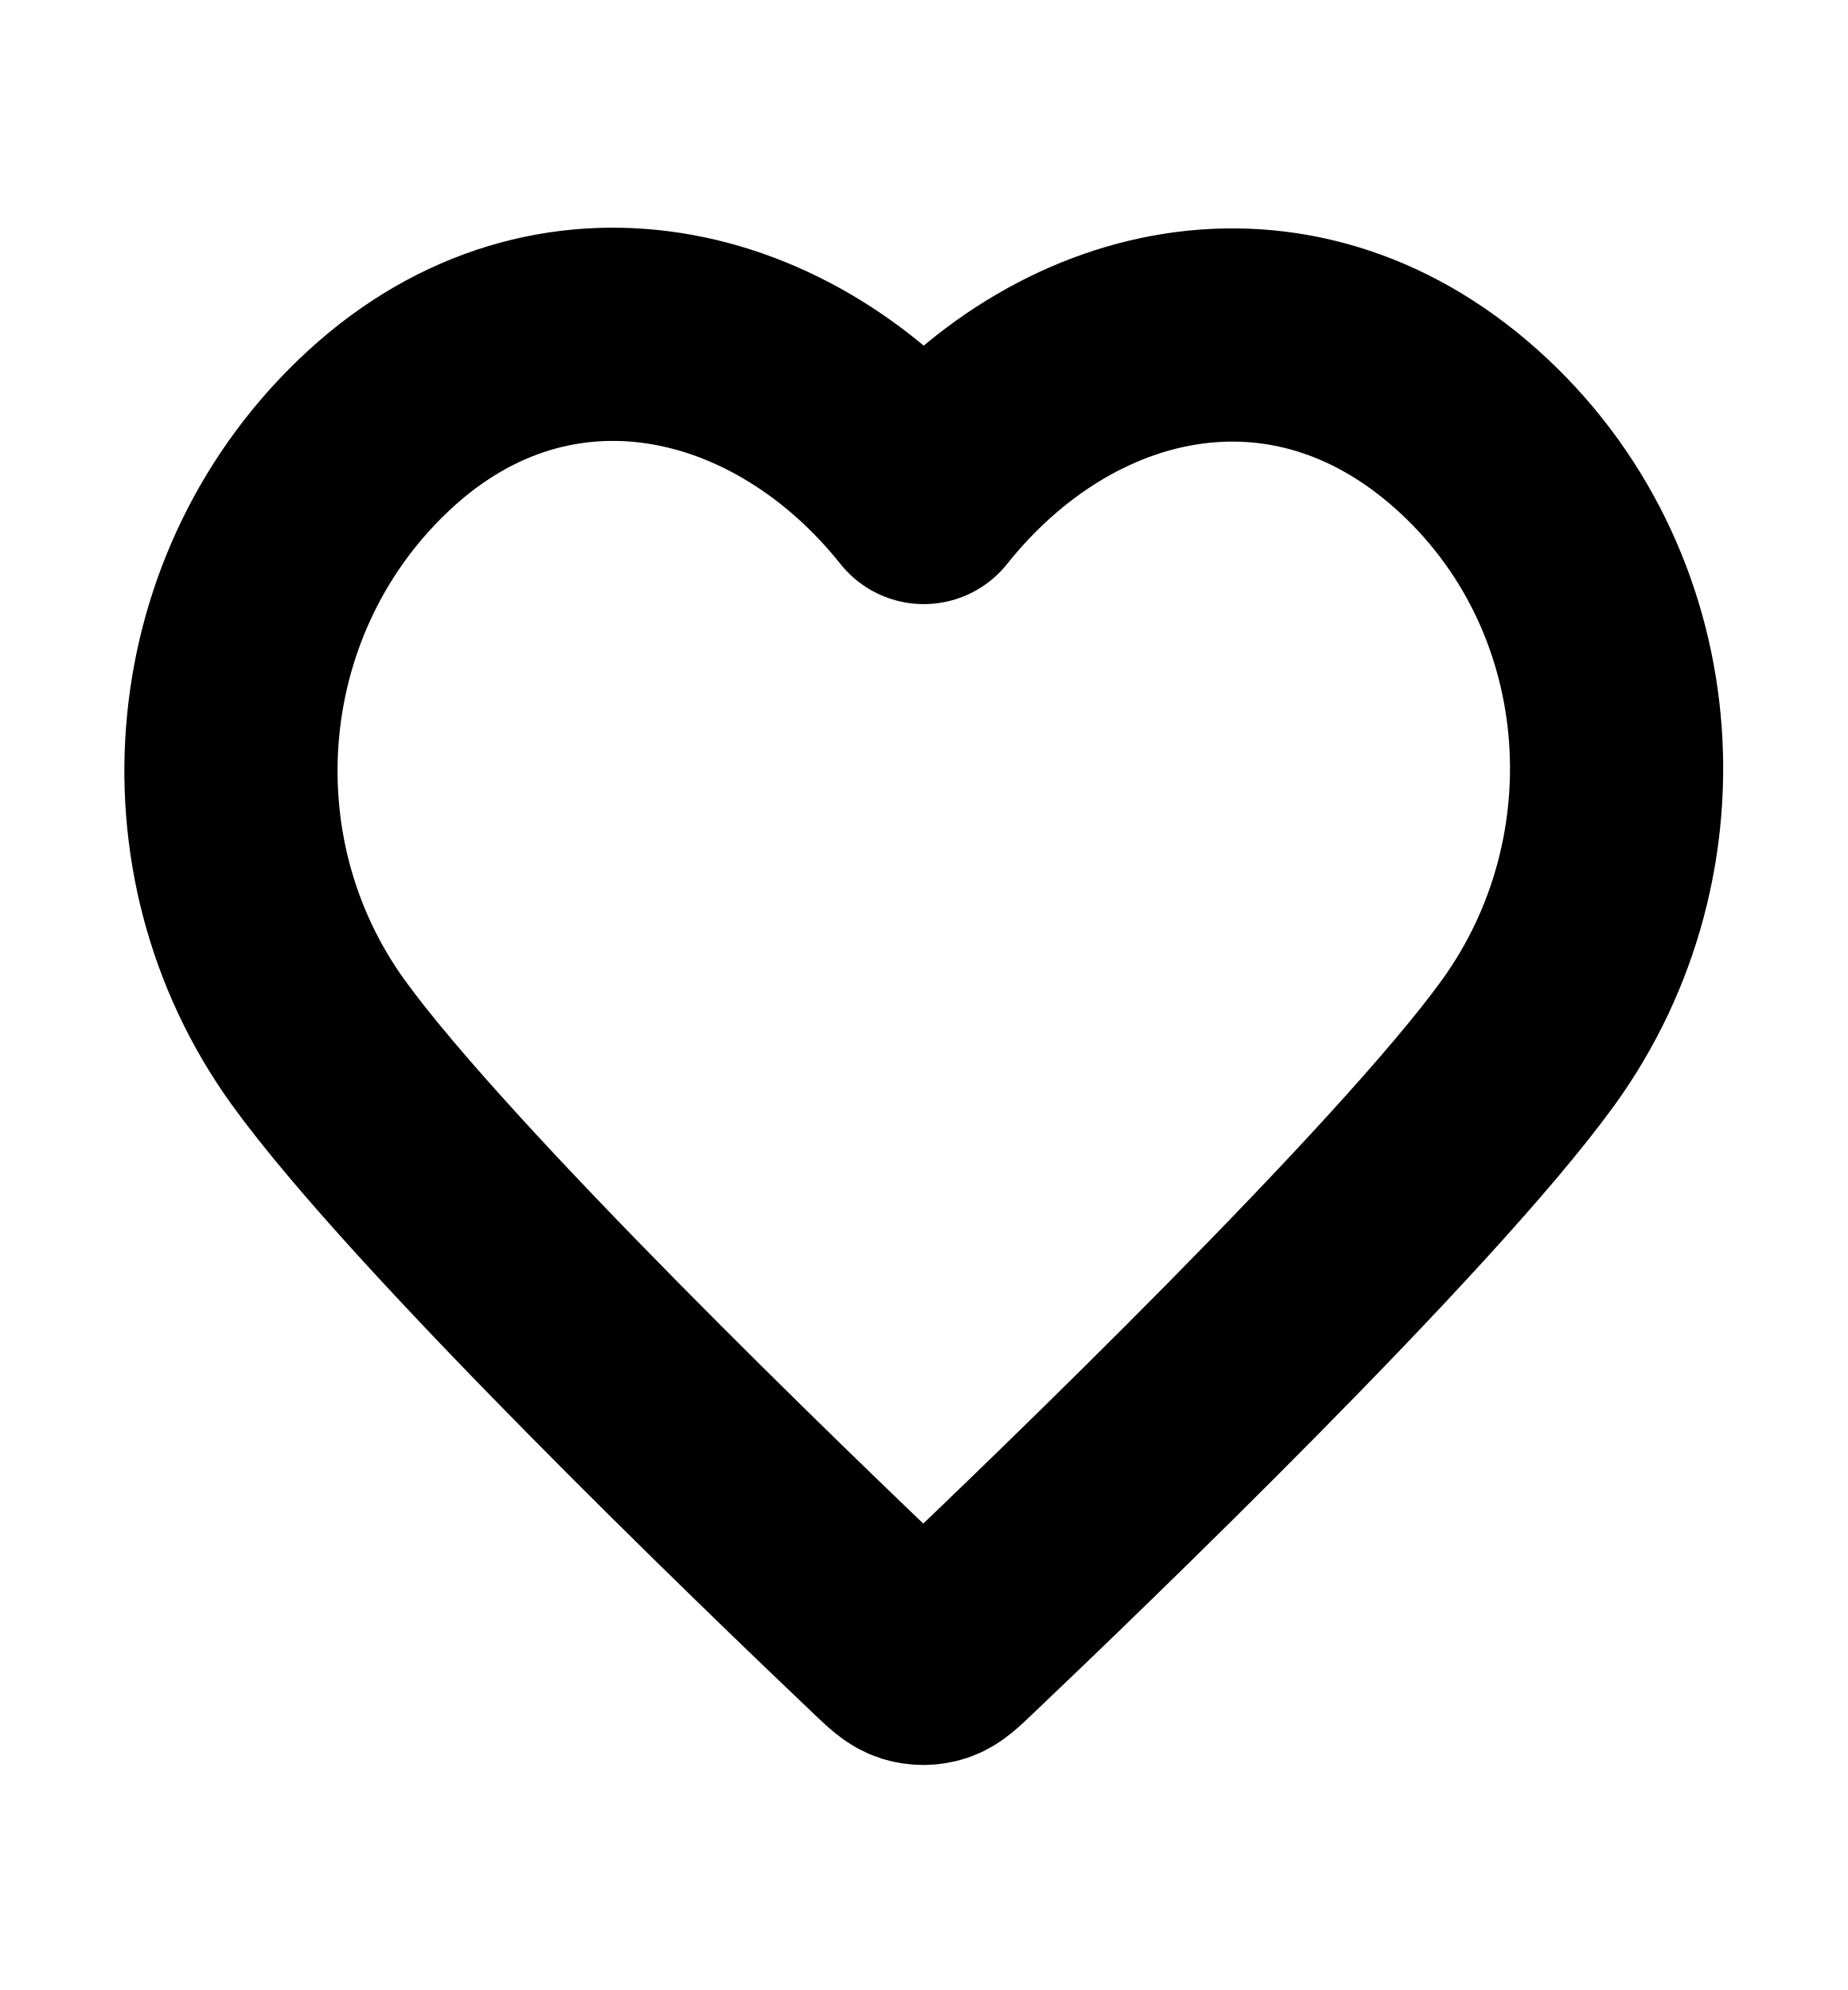
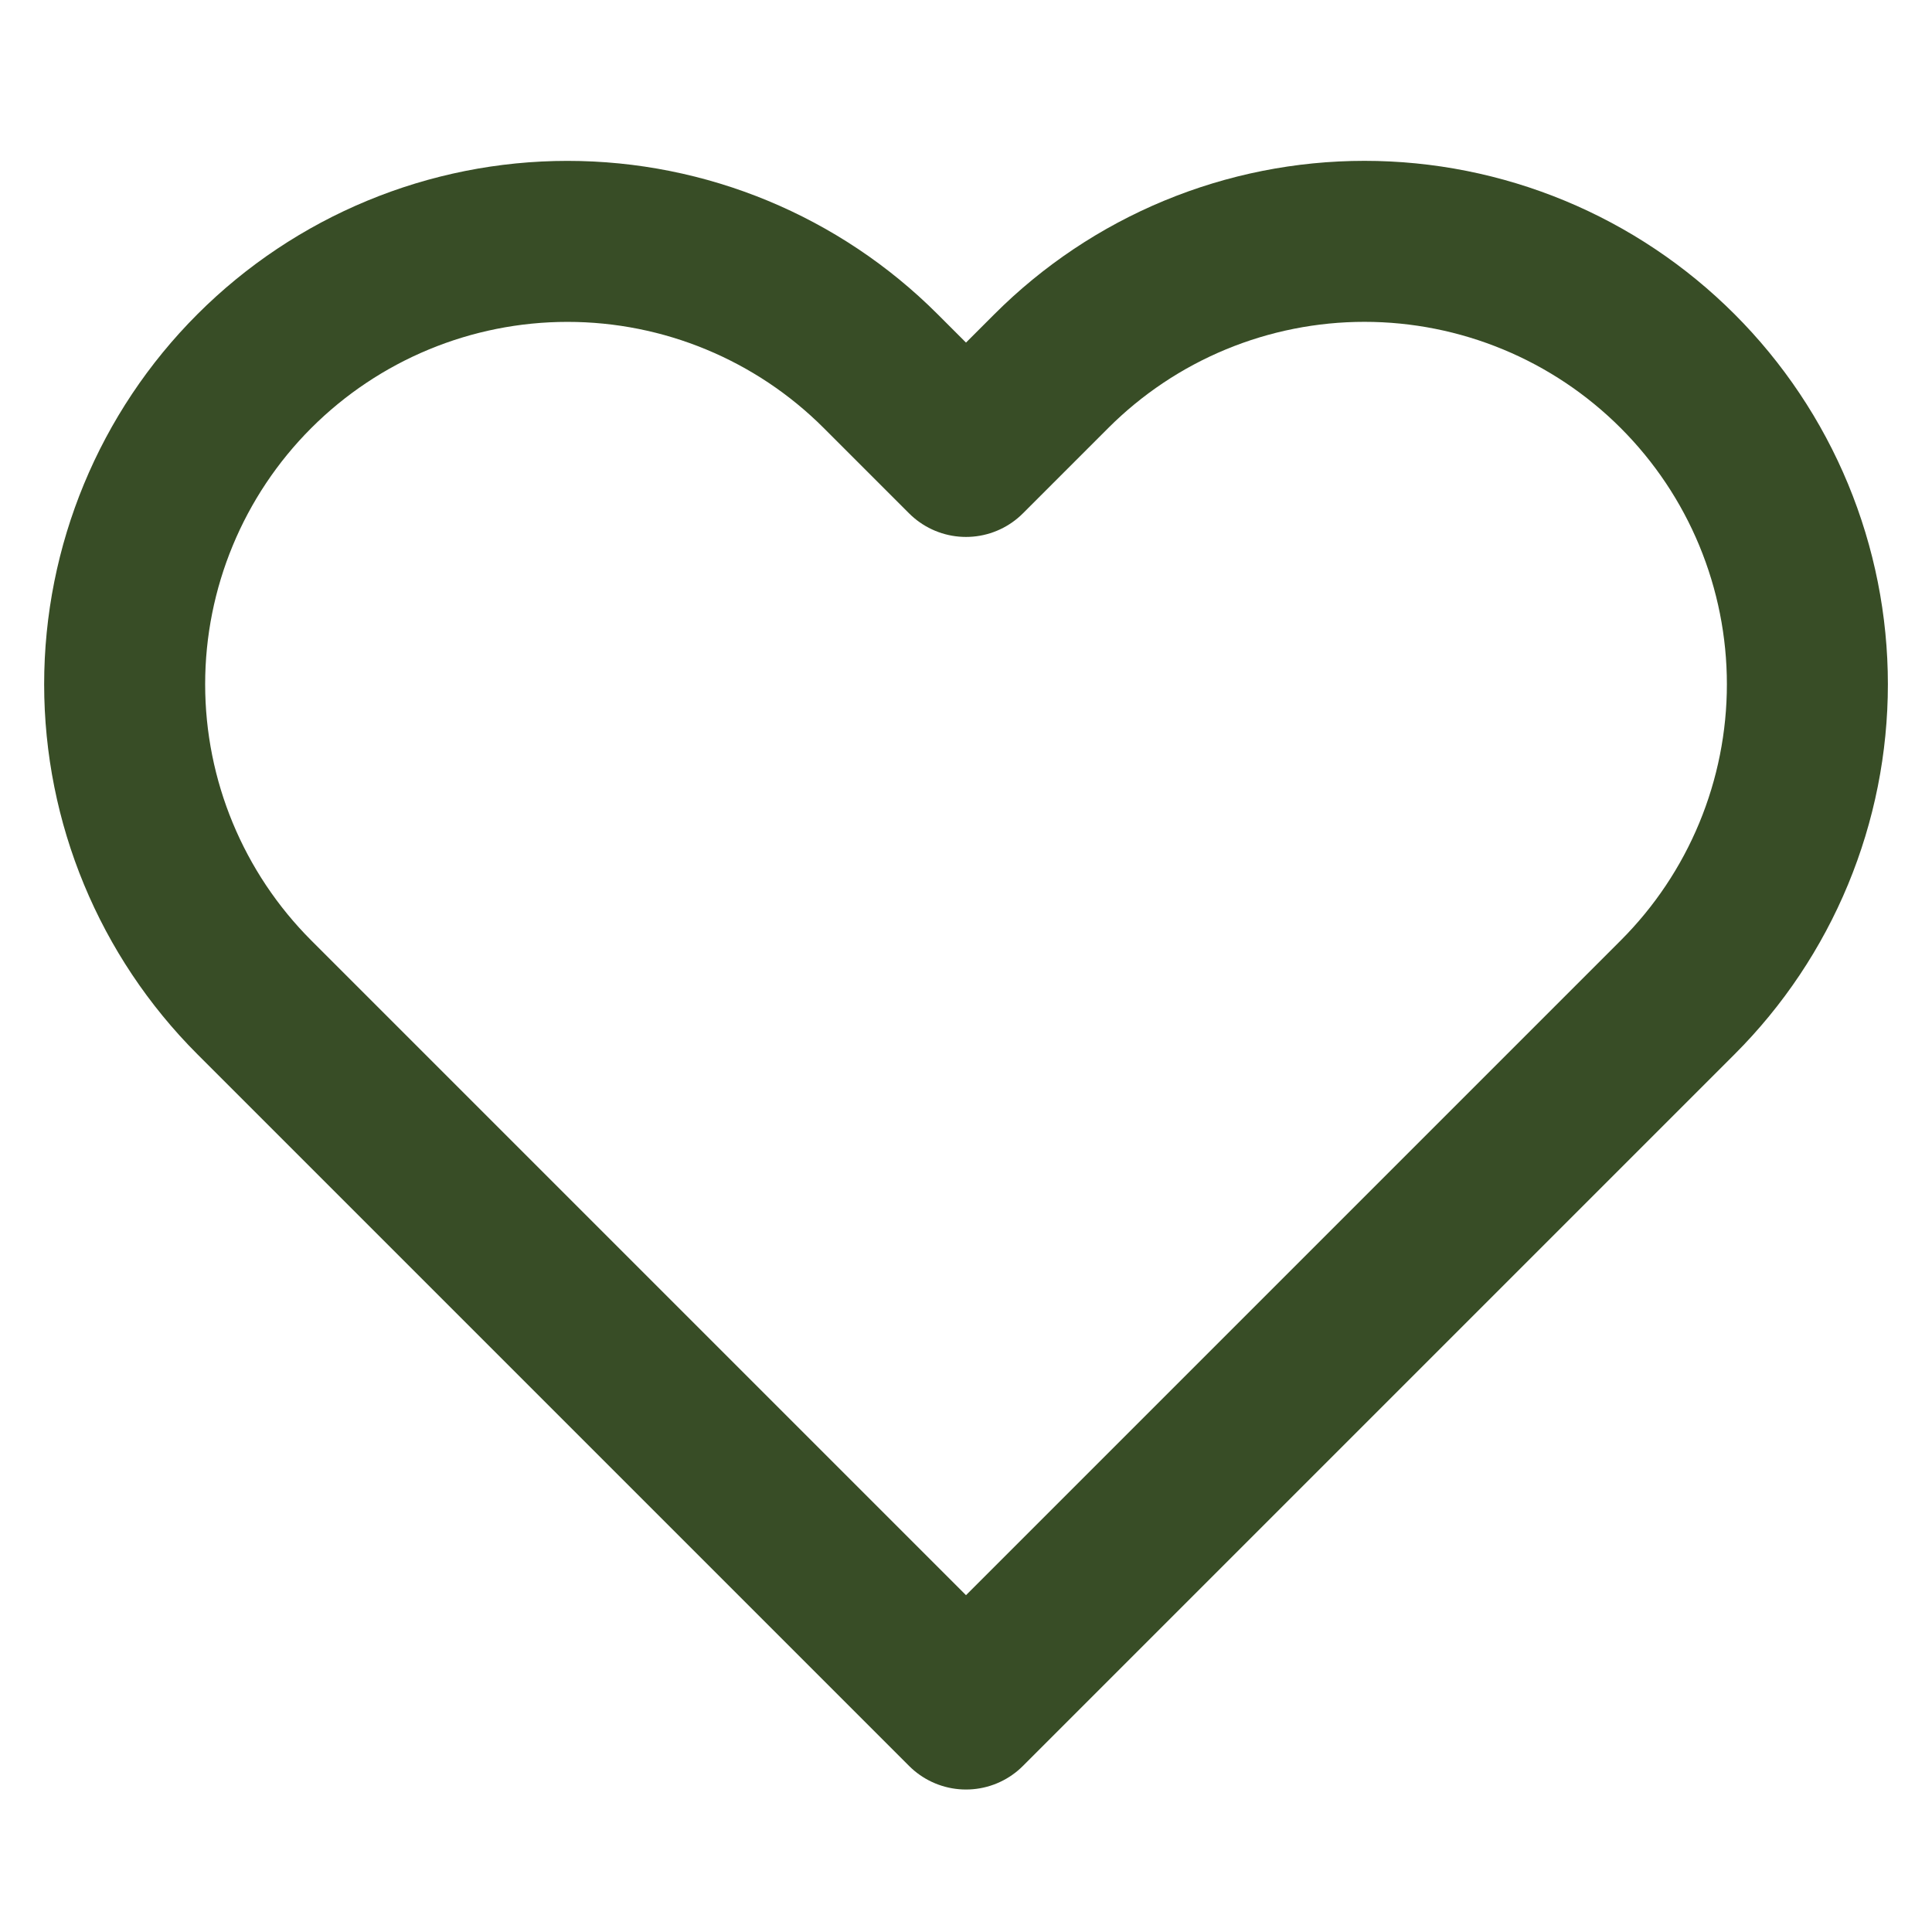
- <svg xmlns="http://www.w3.org/2000/svg" width="26" height="28" viewBox="0 0 26 28" fill="none">
-   <path fill-rule="evenodd" clip-rule="evenodd" d="M13 7C11.051 4.554 7.793 3.798 5.351 6.038C2.908 8.278 2.565 12.024 4.483 14.673C6.077 16.876 10.903 21.523 12.485 23.026C12.662 23.195 12.751 23.279 12.854 23.312C12.944 23.341 13.043 23.341 13.133 23.312C13.236 23.279 13.324 23.195 13.501 23.026C15.083 21.523 19.909 16.876 21.504 14.673C23.422 12.024 23.12 8.255 20.636 6.038C18.151 3.821 14.949 4.554 13 7Z" stroke="black" stroke-width="3" stroke-linecap="round" stroke-linejoin="round" />
+ <svg xmlns="http://www.w3.org/2000/svg" width="48" height="48" viewBox="0 0 48 48" fill="none">
+   <path d="M41.68 9.22C40.658 8.198 39.446 7.387 38.111 6.834C36.776 6.281 35.345 5.996 33.9 5.996C32.455 5.996 31.024 6.281 29.689 6.834C28.354 7.387 27.142 8.198 26.12 9.22L24 11.34L21.88 9.22C19.817 7.157 17.018 5.997 14.1 5.997C11.182 5.997 8.383 7.157 6.32 9.22C4.257 11.283 3.097 14.082 3.097 17C3.097 19.918 4.257 22.717 6.32 24.78L24 42.46L41.68 24.78C42.702 23.759 43.513 22.546 44.066 21.211C44.619 19.876 44.904 18.445 44.904 17C44.904 15.555 44.619 14.124 44.066 12.789C43.513 11.454 42.702 10.242 41.68 9.22Z" stroke="#384D26" stroke-width="4" stroke-linecap="round" stroke-linejoin="round" />
</svg>
